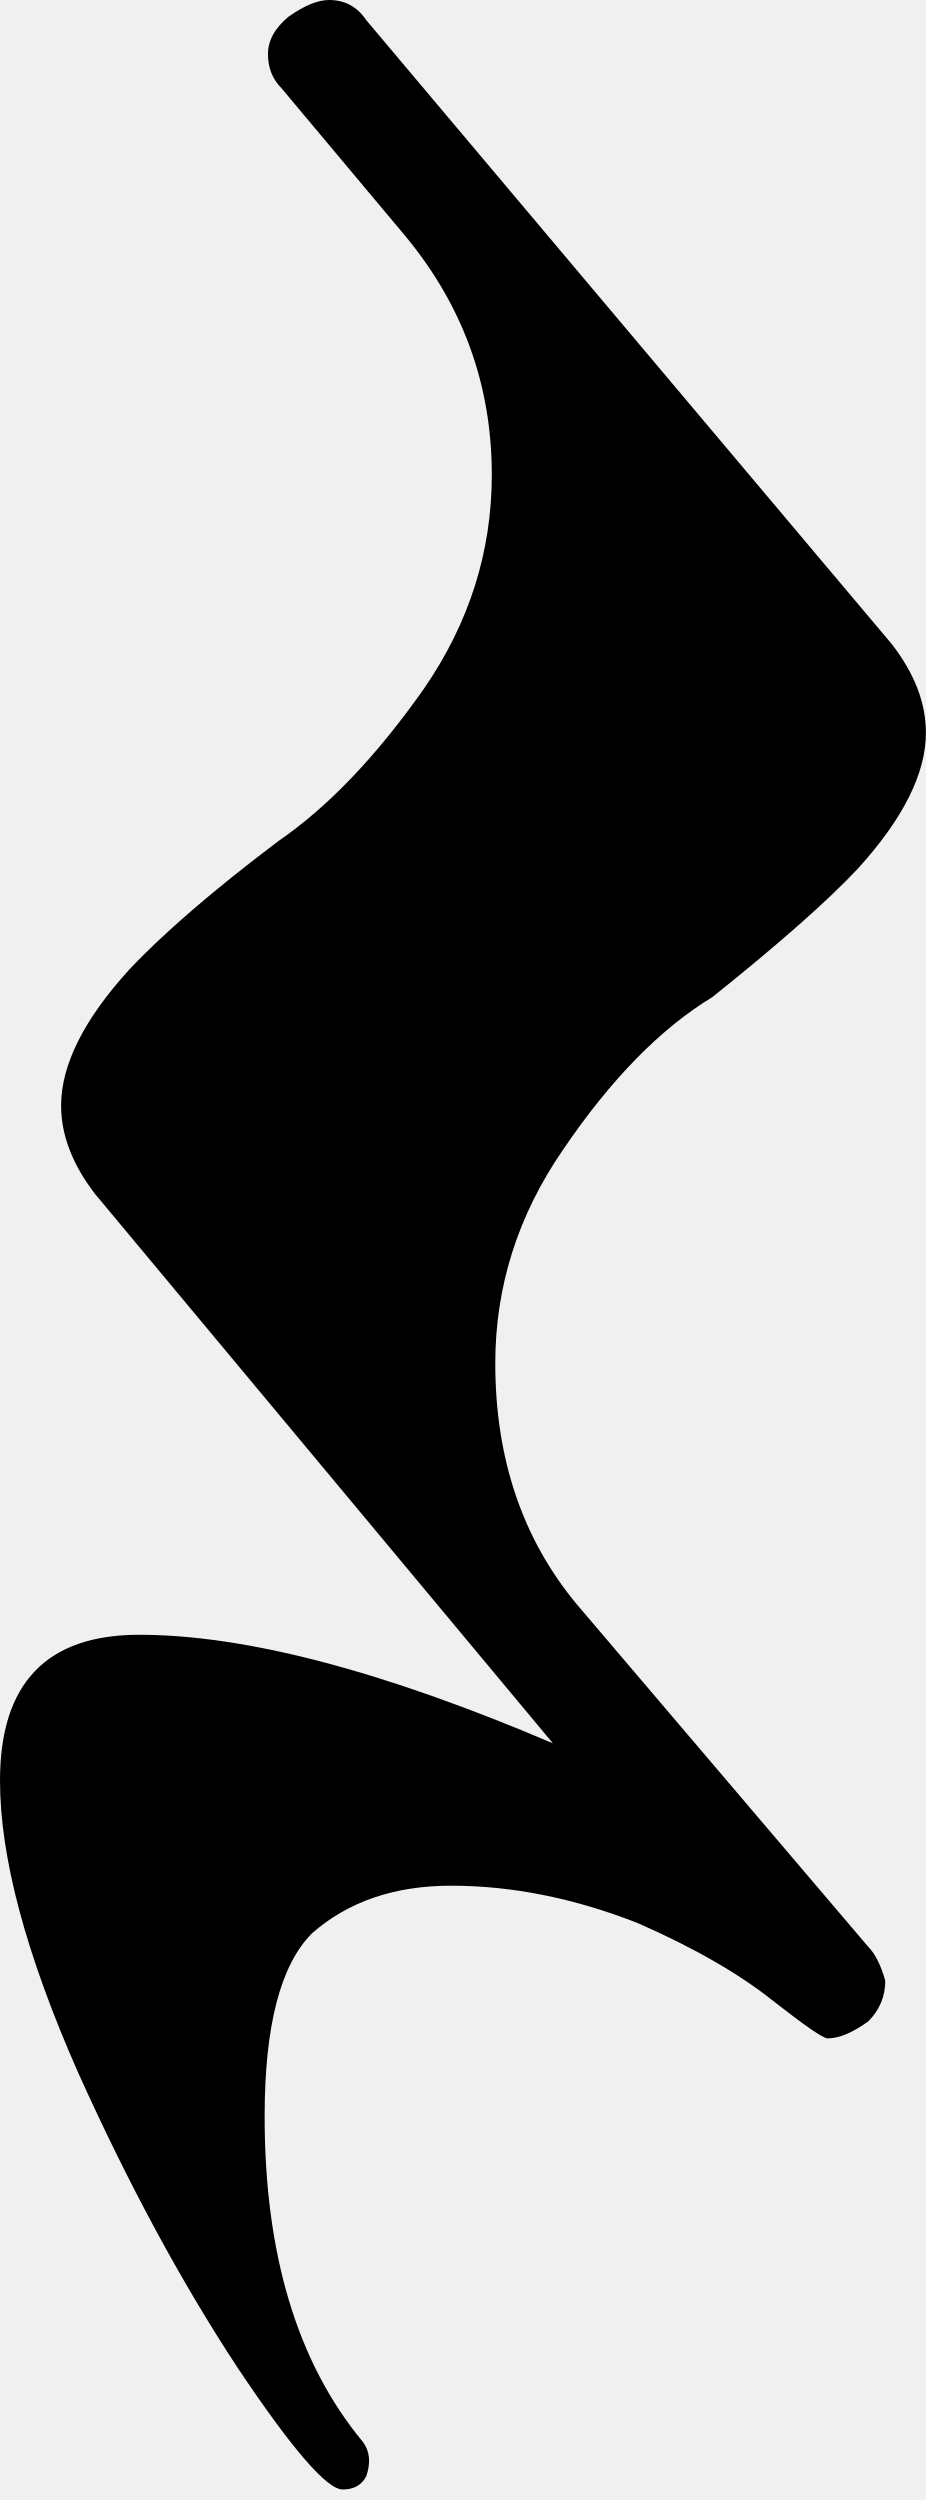
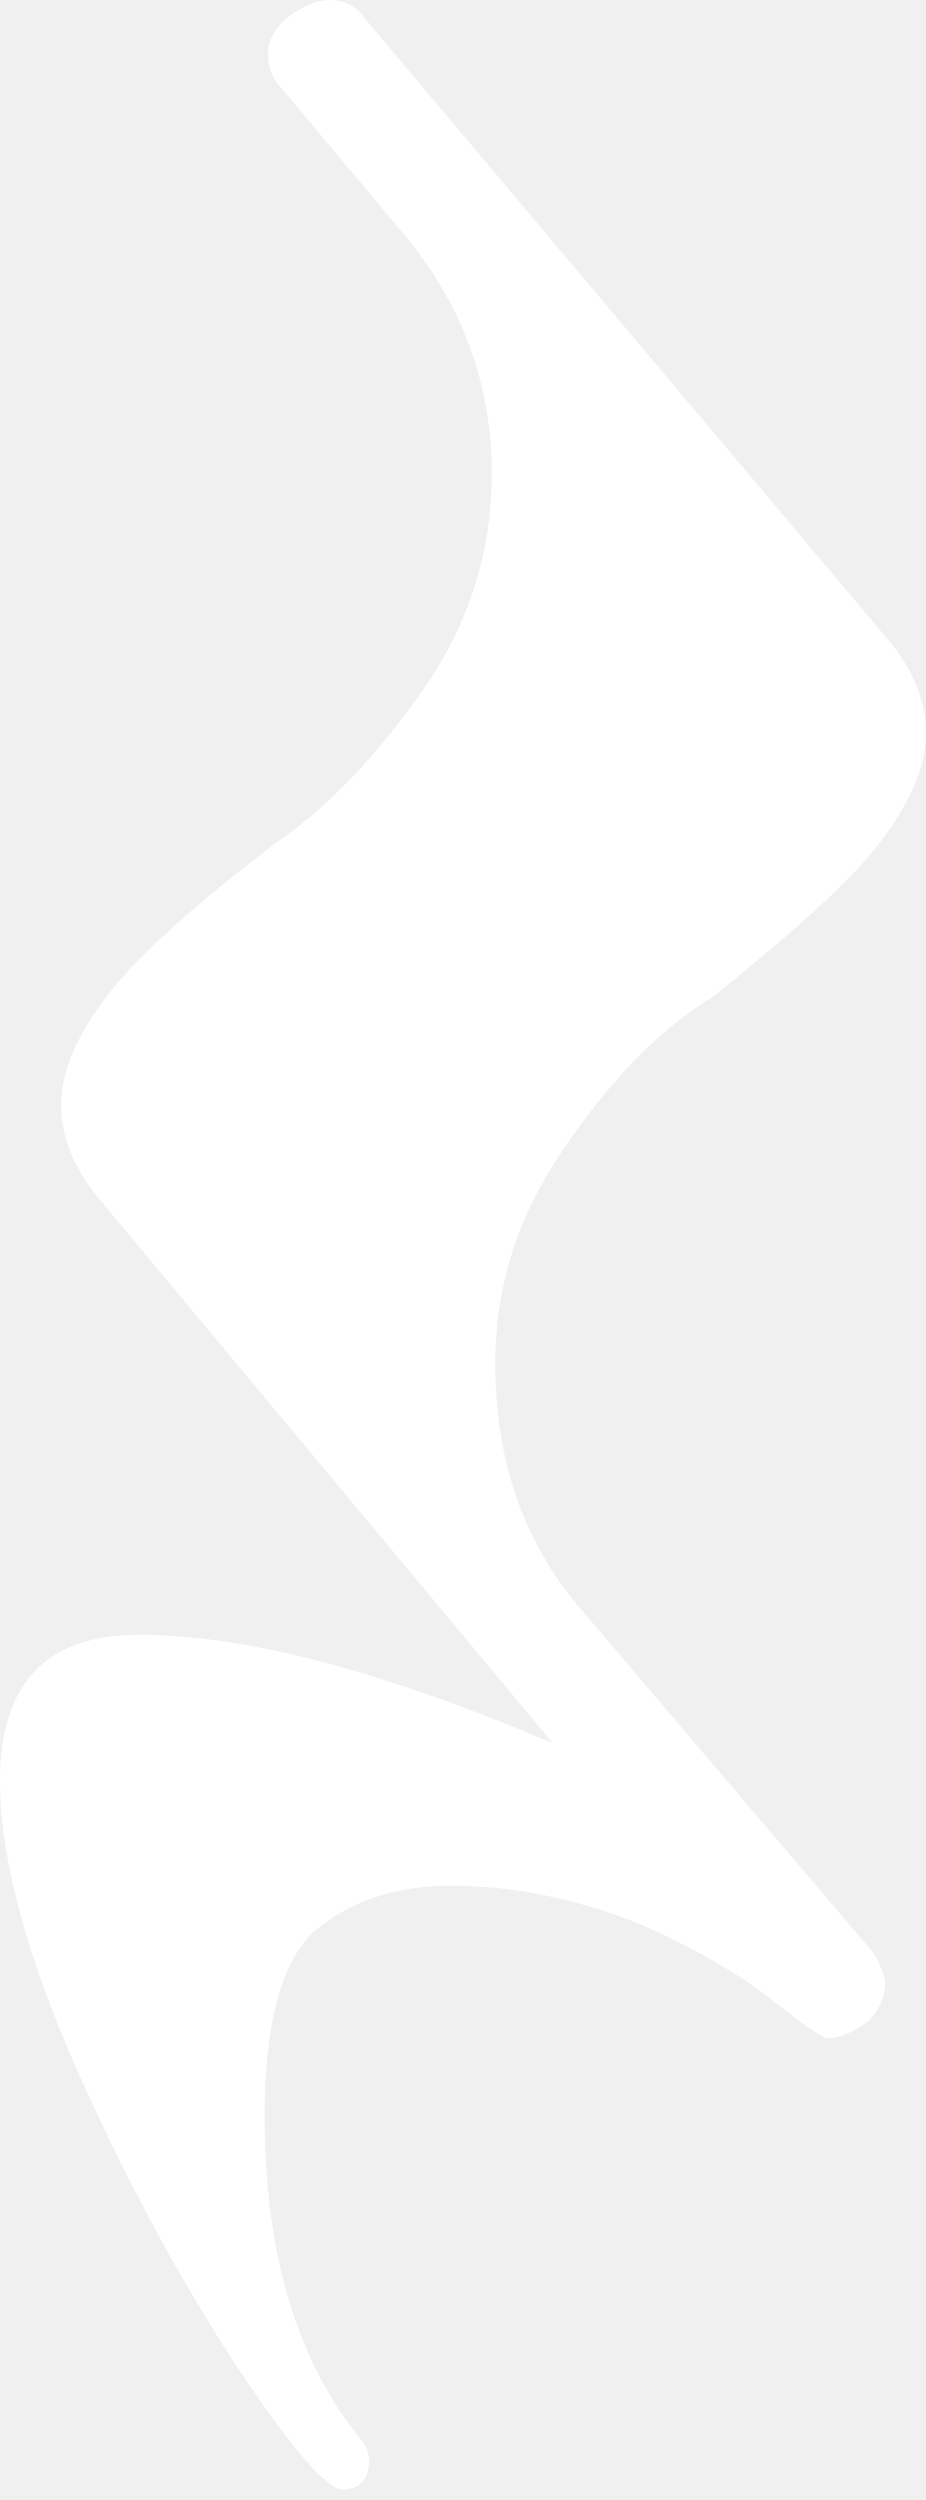
<svg xmlns="http://www.w3.org/2000/svg" width="20px" height="54px" viewBox="0 0 20 54" version="1.1">
-   <defs />
  <g id="Artboard-Copy-16" stroke="none" stroke-width="1" fill="none" fill-rule="evenodd">
-     <path d="M1.32,23.882 C1.32,23.005 1.808,22.026 2.783,20.953 C3.518,20.169 4.591,19.242 6.009,18.17 C7.082,17.434 8.132,16.335 9.16,14.872 C10.135,13.455 10.623,11.917 10.623,10.255 C10.623,8.301 9.989,6.568 8.717,5.053 L6.08,1.905 C5.885,1.71 5.788,1.463 5.788,1.17 C5.788,0.878 5.934,0.611 6.227,0.364 C6.572,0.12 6.864,0 7.108,0 C7.449,0 7.719,0.146 7.914,0.439 L19.269,13.92 C19.756,14.554 20,15.188 20,15.825 C20,16.703 19.512,17.678 18.537,18.755 C17.899,19.437 16.849,20.368 15.386,21.538 C14.261,22.221 13.188,23.32 12.161,24.835 C11.185,26.253 10.698,27.791 10.698,29.449 C10.698,31.5 11.283,33.237 12.457,34.651 L18.755,42.052 C18.901,42.198 19.025,42.442 19.122,42.783 C19.122,43.125 18.998,43.417 18.755,43.661 C18.413,43.908 18.121,44.029 17.877,44.029 C17.779,44.029 17.389,43.758 16.703,43.222 C15.971,42.637 14.996,42.074 13.773,41.538 C12.408,41.002 11.062,40.731 9.745,40.731 C8.522,40.731 7.521,41.073 6.74,41.759 C6.058,42.442 5.716,43.758 5.716,45.713 C5.716,48.695 6.422,51.039 7.839,52.746 C7.986,52.941 8.012,53.188 7.914,53.481 C7.817,53.676 7.644,53.773 7.401,53.773 C7.059,53.773 6.302,52.892 5.128,51.137 C3.908,49.28 2.761,47.153 1.684,44.76 C0.563,42.221 0,40.12 0,38.462 C0,36.362 1.002,35.311 3.005,35.311 C5.3,35.311 8.278,36.092 11.943,37.656 L2.052,25.788 C1.564,25.154 1.32,24.516 1.32,23.882" id="Shape" fill="#000000" fill-rule="nonzero" />
+     <path d="M1.32,23.882 C1.32,23.005 1.808,22.026 2.783,20.953 C3.518,20.169 4.591,19.242 6.009,18.17 C7.082,17.434 8.132,16.335 9.16,14.872 C10.135,13.455 10.623,11.917 10.623,10.255 C10.623,8.301 9.989,6.568 8.717,5.053 L6.08,1.905 C5.885,1.71 5.788,1.463 5.788,1.17 C5.788,0.878 5.934,0.611 6.227,0.364 C6.572,0.12 6.864,0 7.108,0 C7.449,0 7.719,0.146 7.914,0.439 L19.269,13.92 C19.756,14.554 20,15.188 20,15.825 C20,16.703 19.512,17.678 18.537,18.755 C17.899,19.437 16.849,20.368 15.386,21.538 C14.261,22.221 13.188,23.32 12.161,24.835 C11.185,26.253 10.698,27.791 10.698,29.449 C10.698,31.5 11.283,33.237 12.457,34.651 L18.755,42.052 C18.901,42.198 19.025,42.442 19.122,42.783 C19.122,43.125 18.998,43.417 18.755,43.661 C18.413,43.908 18.121,44.029 17.877,44.029 C17.779,44.029 17.389,43.758 16.703,43.222 C15.971,42.637 14.996,42.074 13.773,41.538 C12.408,41.002 11.062,40.731 9.745,40.731 C8.522,40.731 7.521,41.073 6.74,41.759 C6.058,42.442 5.716,43.758 5.716,45.713 C5.716,48.695 6.422,51.039 7.839,52.746 C7.986,52.941 8.012,53.188 7.914,53.481 C7.817,53.676 7.644,53.773 7.401,53.773 C7.059,53.773 6.302,52.892 5.128,51.137 C3.908,49.28 2.761,47.153 1.684,44.76 C0.563,42.221 0,40.12 0,38.462 C0,36.362 1.002,35.311 3.005,35.311 C5.3,35.311 8.278,36.092 11.943,37.656 L2.052,25.788 C1.564,25.154 1.32,24.516 1.32,23.882" id="Shape" fill="#ffffff" fill-rule="nonzero" />
  </g>
</svg>
